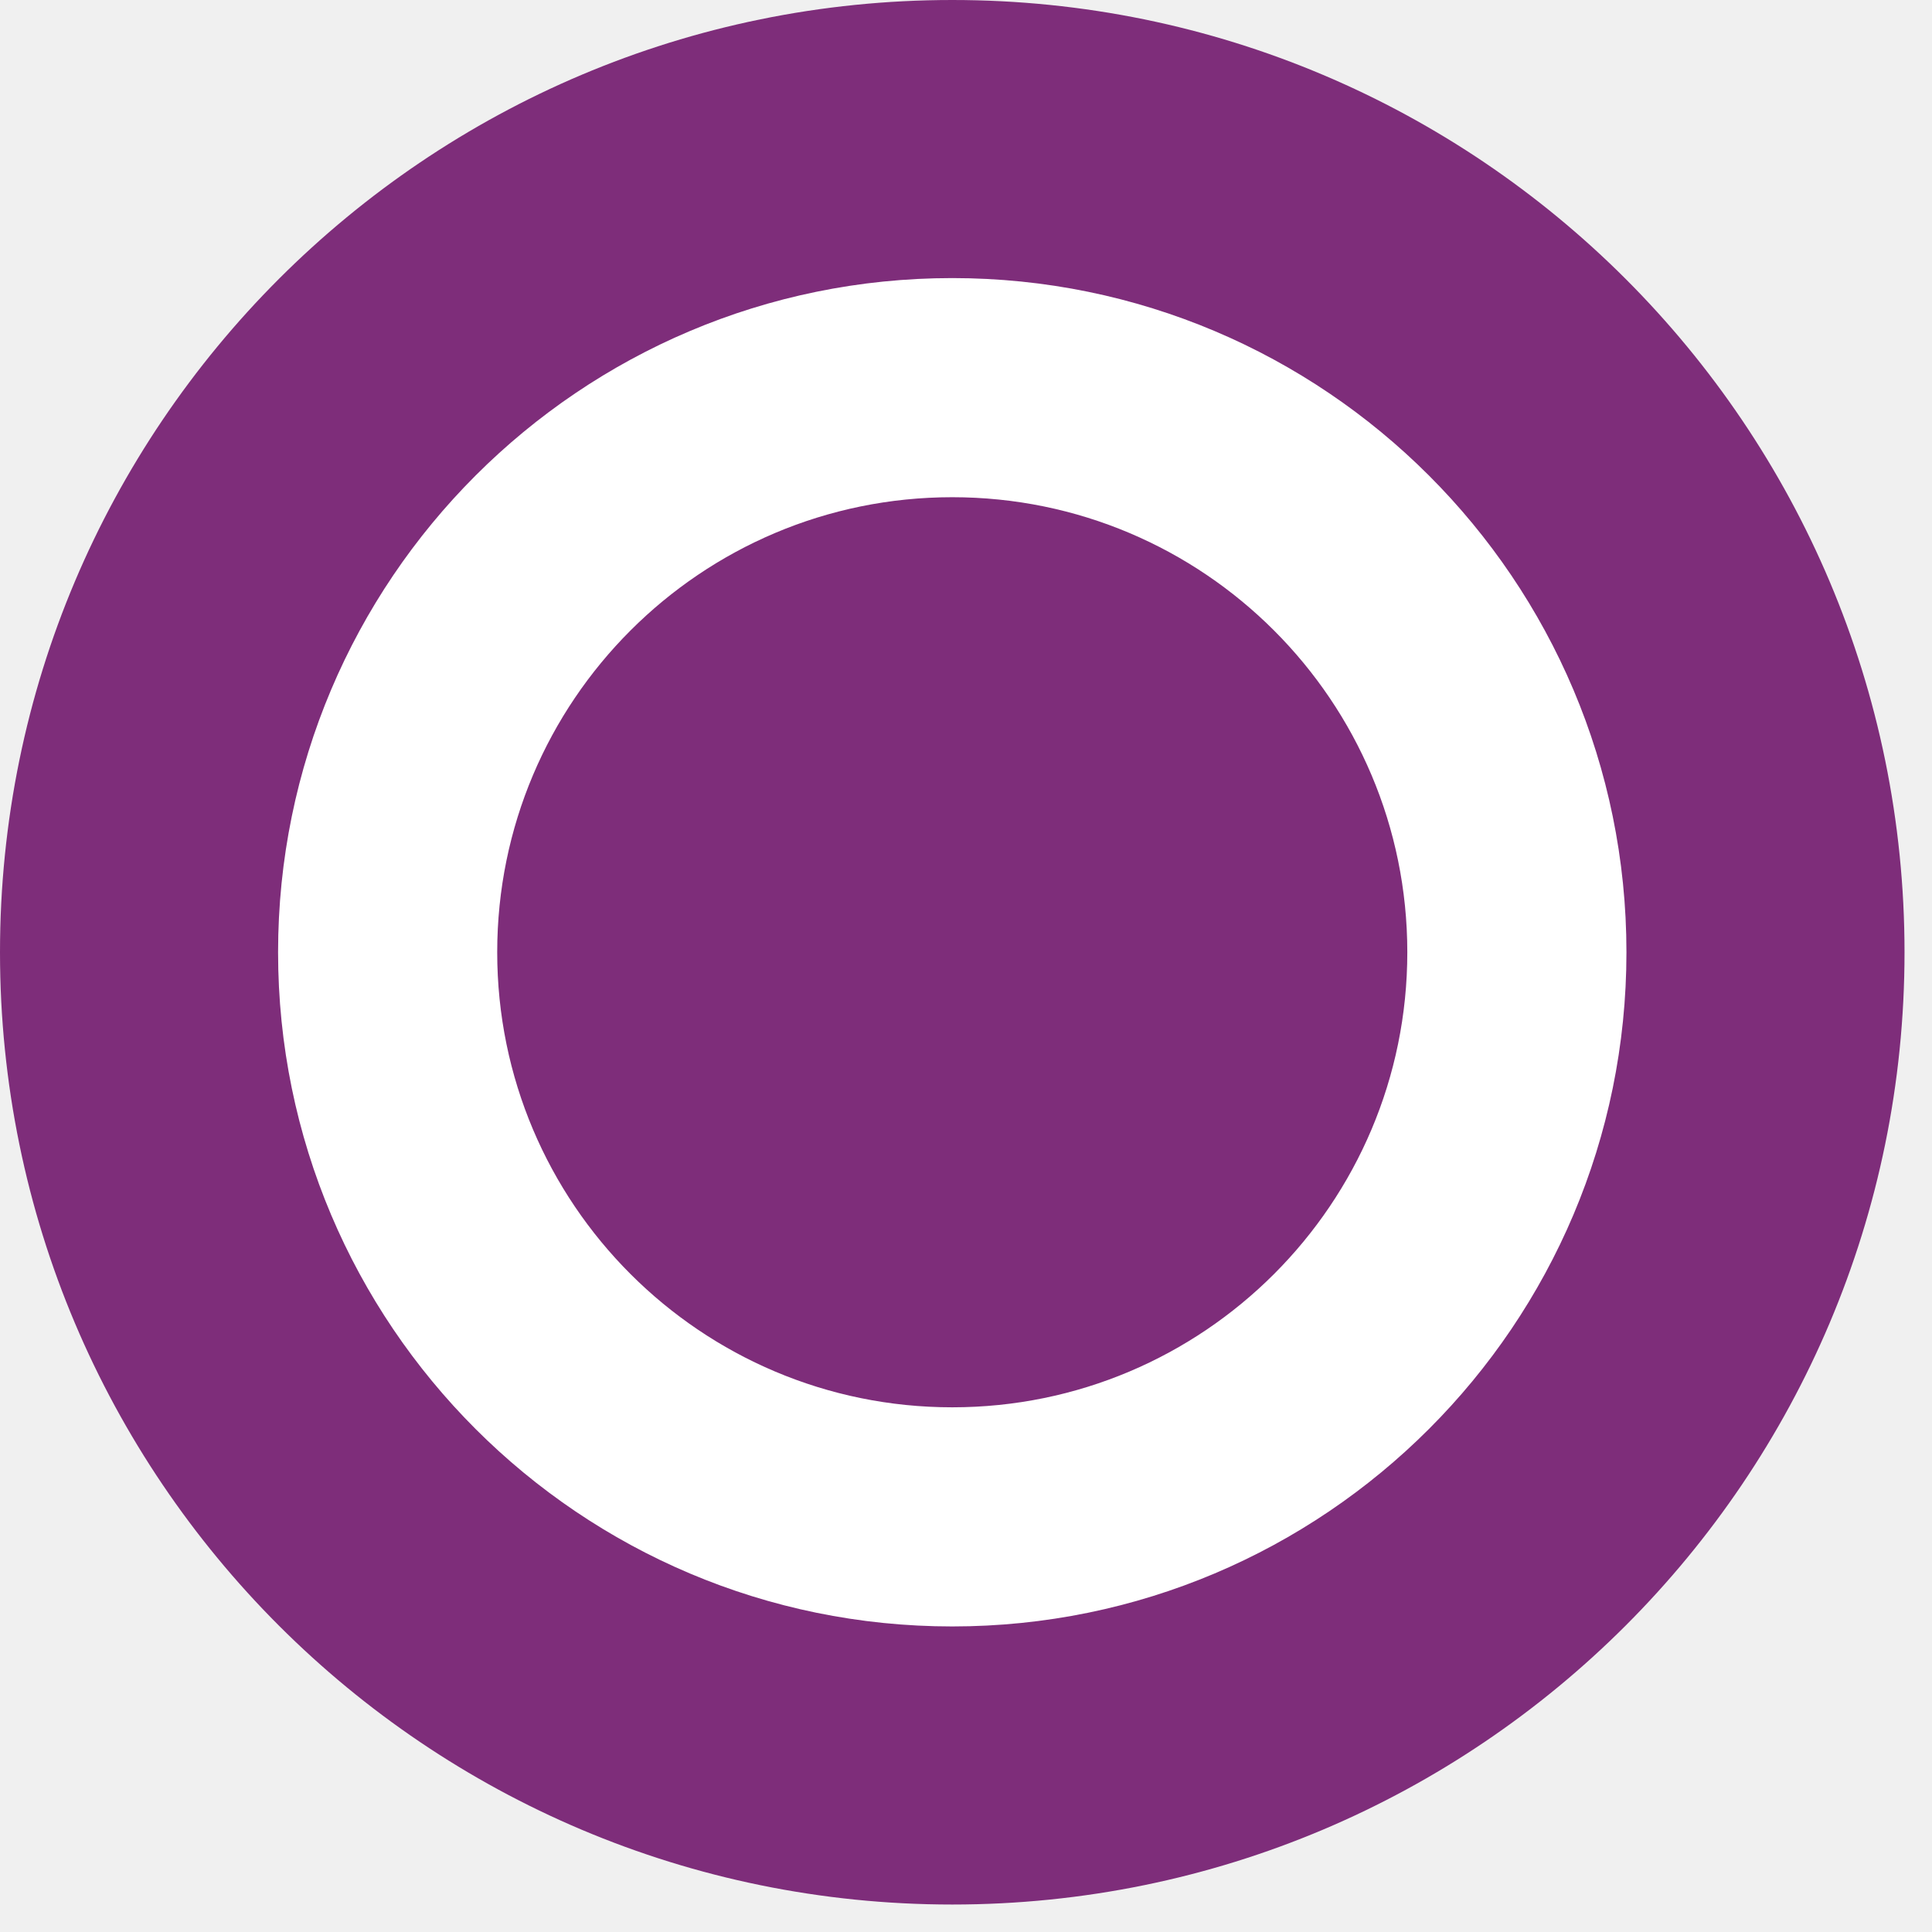
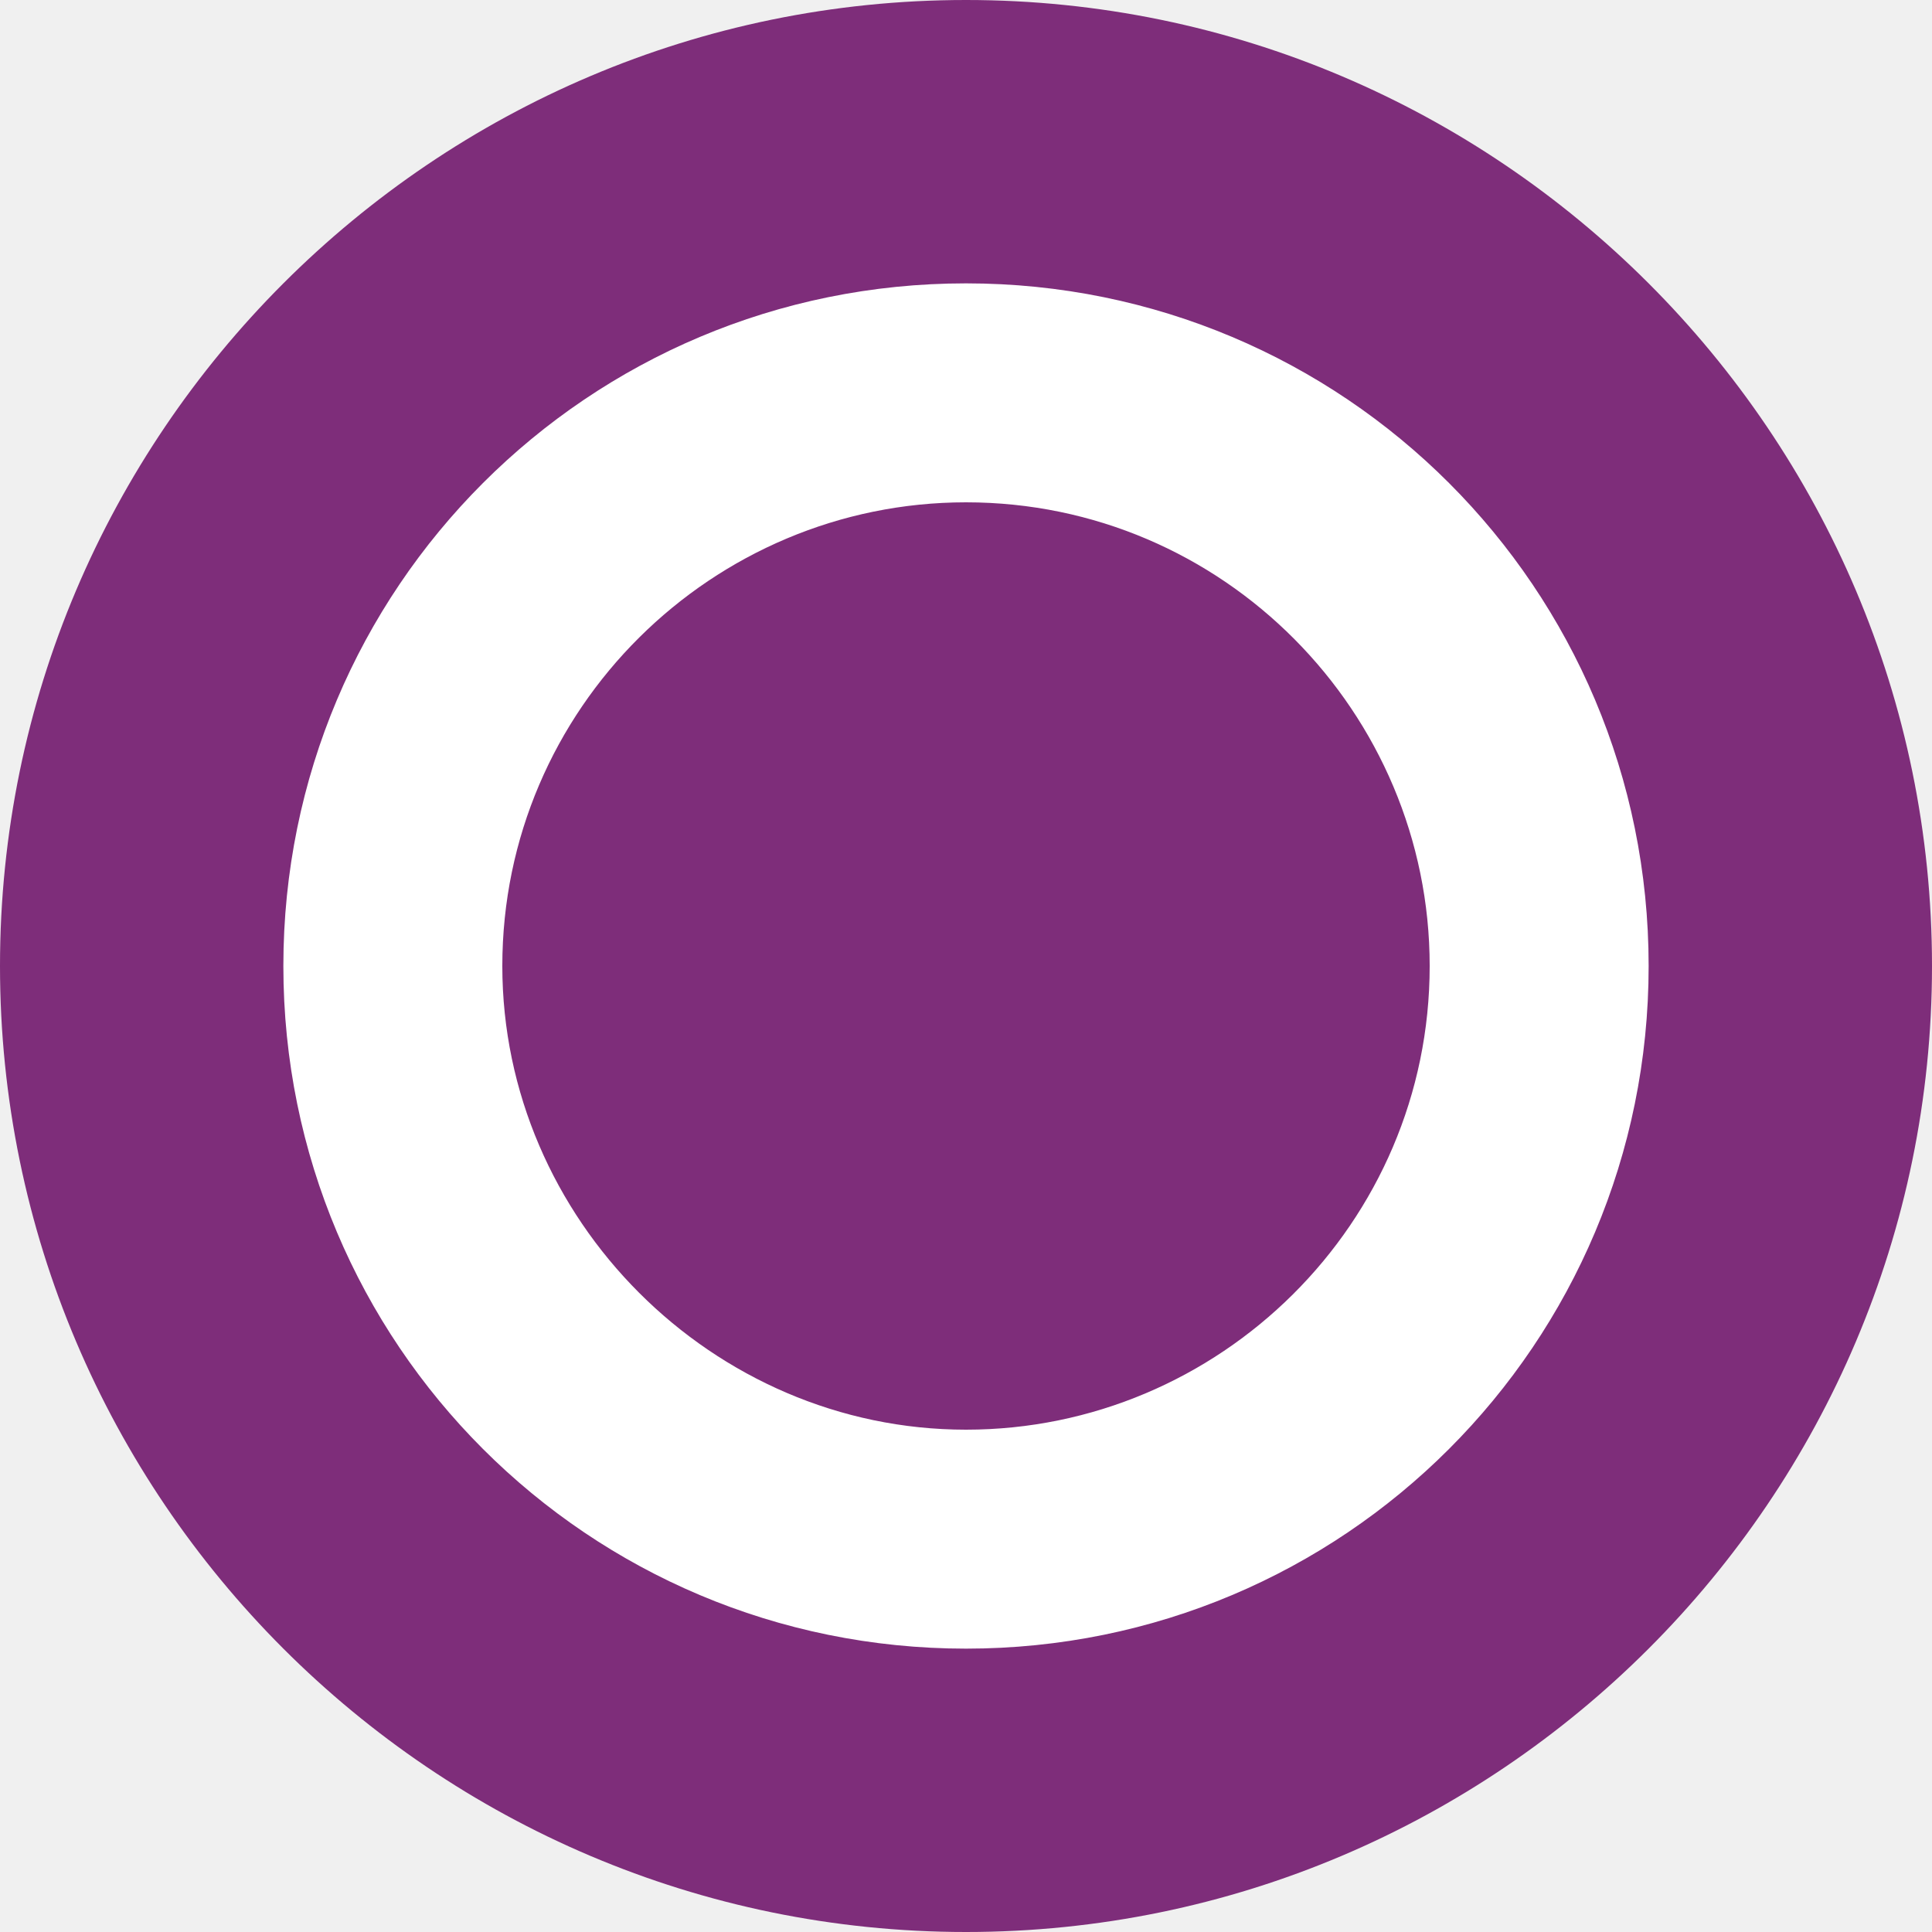
- <svg xmlns="http://www.w3.org/2000/svg" width="45" height="45" viewBox="0 0 45 45" fill="none">
-   <circle cx="22" cy="22" r="18" fill="white" />
-   <path fill-rule="evenodd" clip-rule="evenodd" d="M44.36 22.18C44.36 34.43 34.43 44.36 22.18 44.36C9.93 44.36 0 34.43 0 22.18C0 9.93 9.93 0 22.18 0C34.43 0 44.36 9.93 44.36 22.18ZM37.883 22.18C37.883 30.852 30.852 37.883 22.18 37.883C13.508 37.883 6.477 30.852 6.477 22.18C6.477 13.508 13.508 6.477 22.18 6.477C30.852 6.477 37.883 13.508 37.883 22.18ZM22.18 32.779C28.034 32.779 32.779 28.034 32.779 22.18C32.779 16.326 28.034 11.581 22.18 11.581C16.326 11.581 11.581 16.326 11.581 22.18C11.581 28.034 16.326 32.779 22.18 32.779Z" fill="#7E2D7A" />
+ <svg xmlns="http://www.w3.org/2000/svg" version="1.1" id="Layer_1" x="0px" y="0px" viewBox="0 0 45 45" style="enable-background:new 0 0 45 45;" xml:space="preserve">
+   <style type="text/css">
+ 	.st0{fill:#FFFFFF;}
+ 	.st1{fill-rule:evenodd;clip-rule:evenodd;fill:#7E2D7A;}
+ </style>
+   <circle class="st0" cx="22.3" cy="22.3" r="18.3" />
+   <path class="st1" d="M45,22.5C45,34.9,34.9,45,22.5,45C10.1,45,0,34.9,0,22.5C0,10.1,10.1,0,22.5,0C34.9,0,45,10.1,45,22.5z   M38.4,22.5c0,8.8-7.1,15.9-15.9,15.9c-8.8,0-15.9-7.1-15.9-15.9c0-8.8,7.1-15.9,15.9-15.9C31.3,6.6,38.4,13.7,38.4,22.5z   M22.5,33.3c5.9,0,10.8-4.8,10.8-10.8c0-5.9-4.8-10.8-10.8-10.8c-5.9,0-10.8,4.8-10.8,10.8C11.7,28.4,16.6,33.3,22.5,33.3z" />
</svg>
